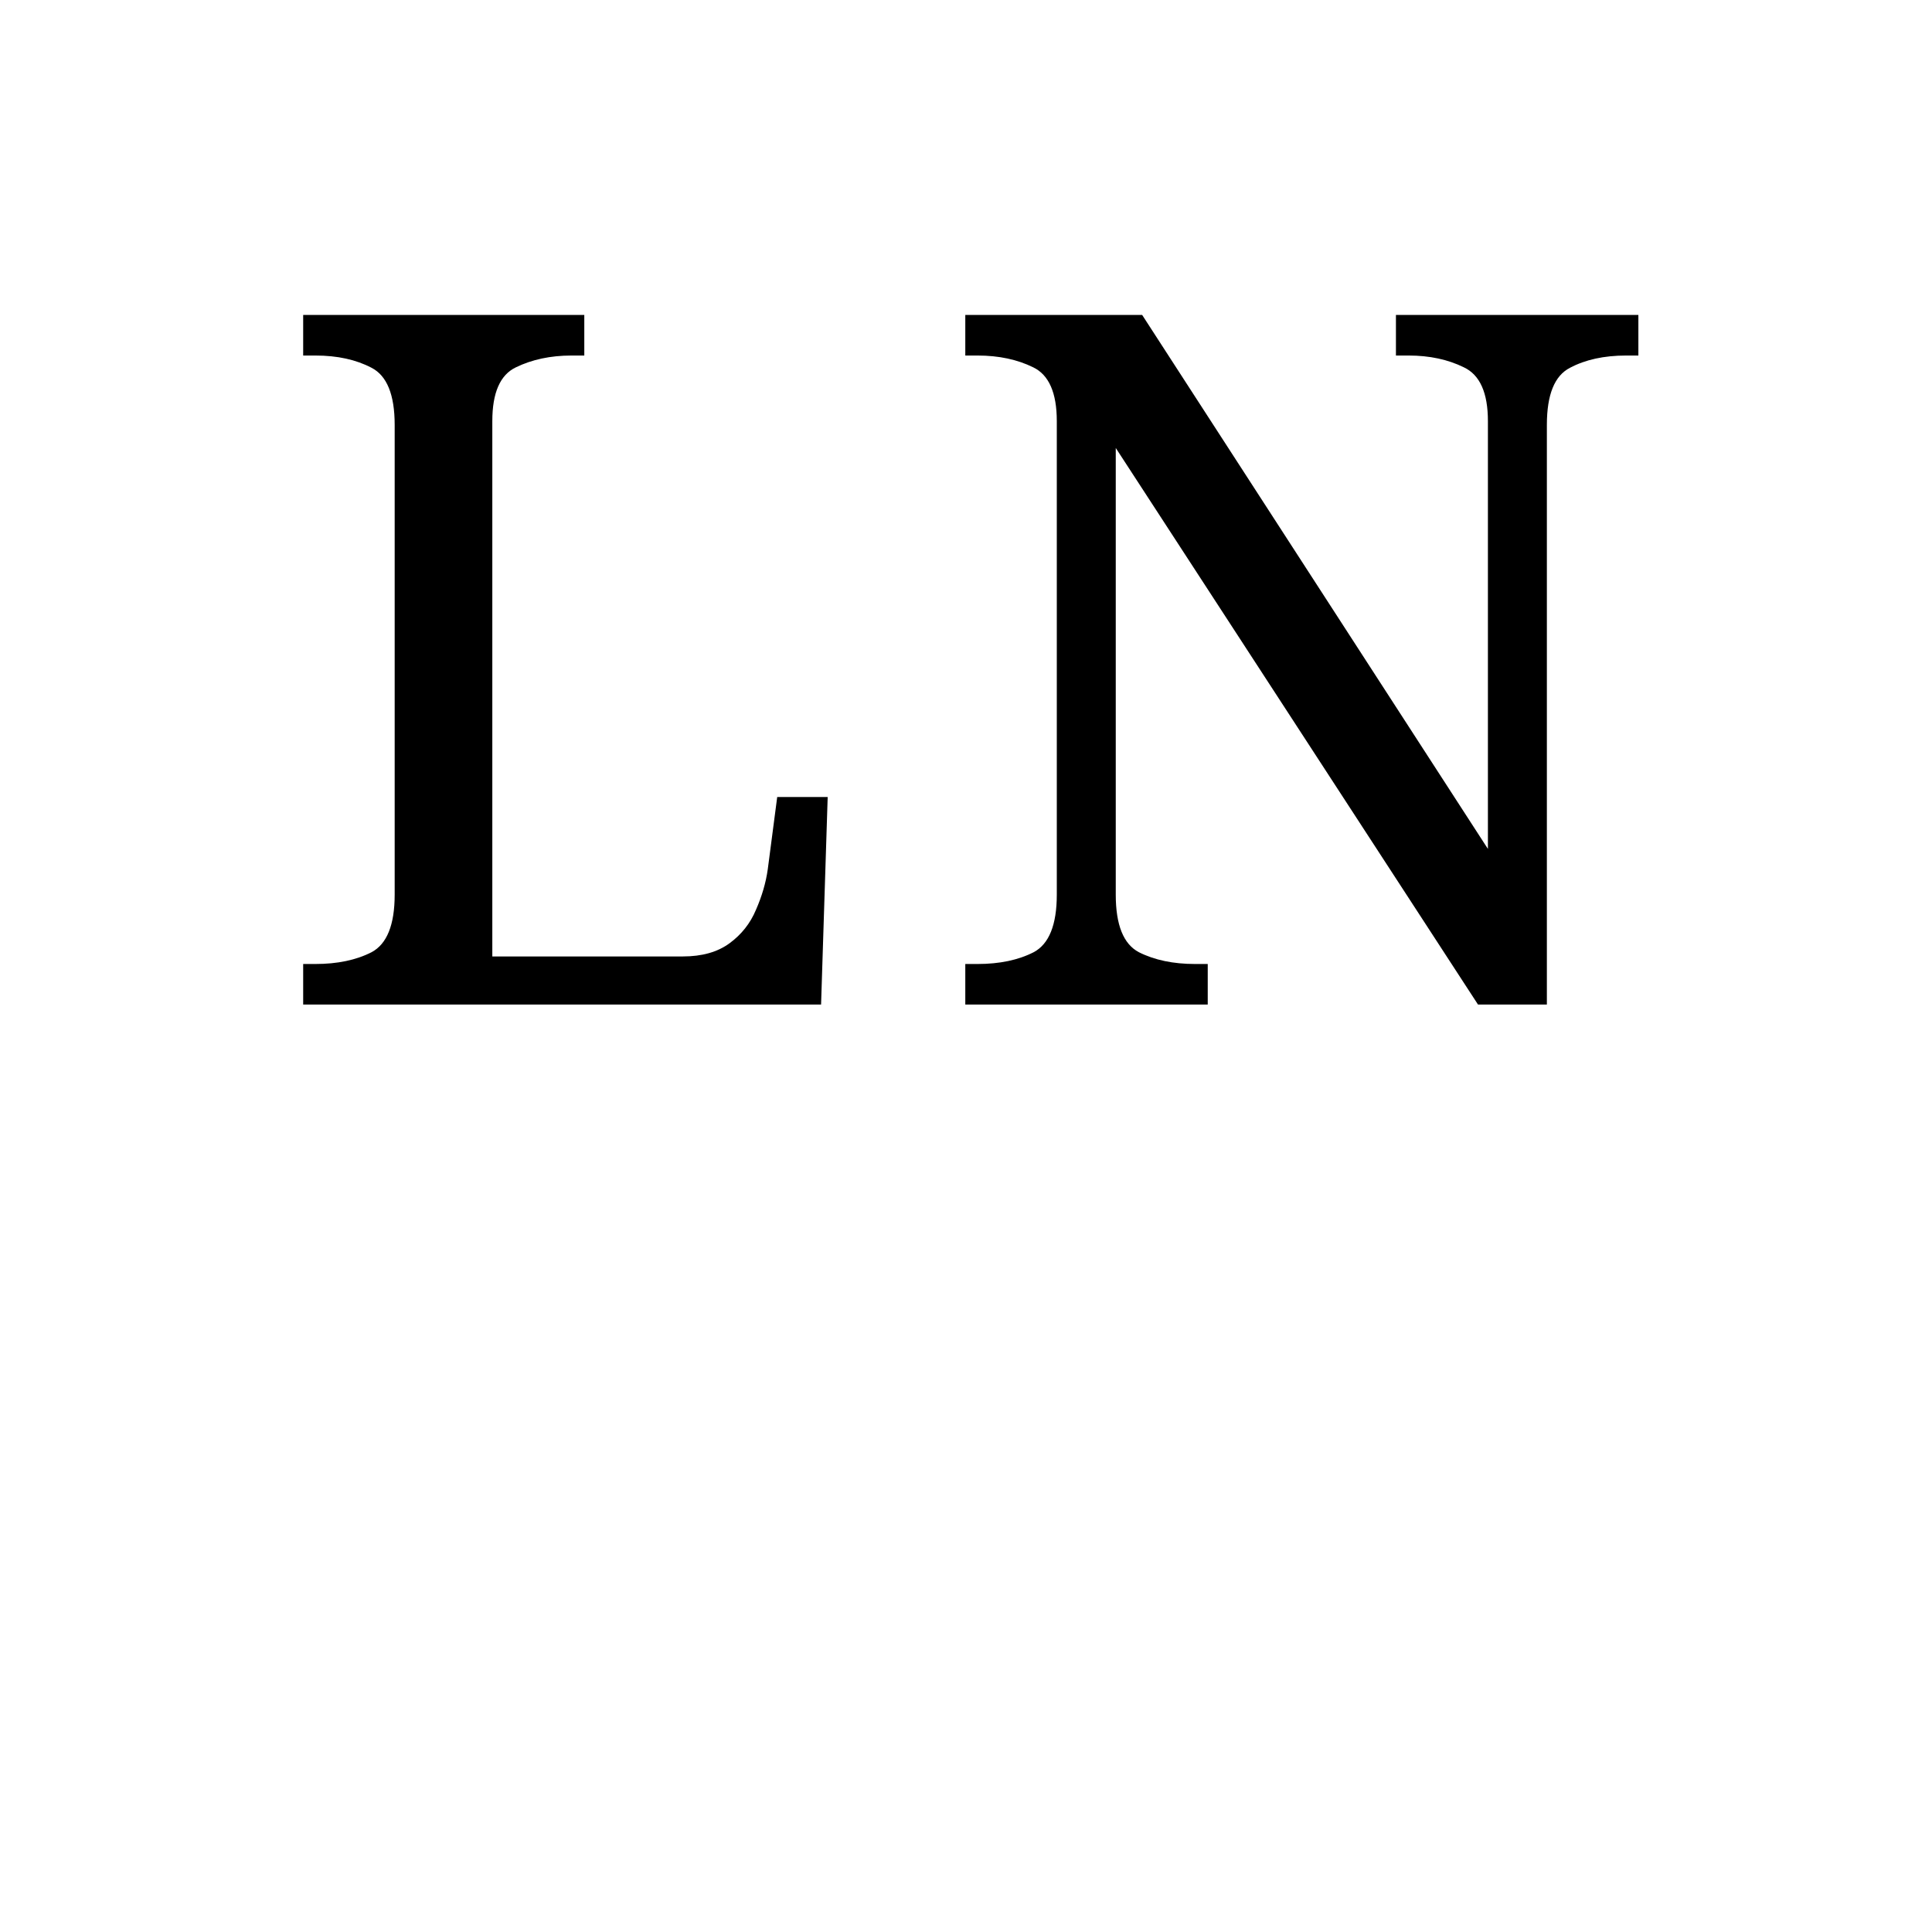
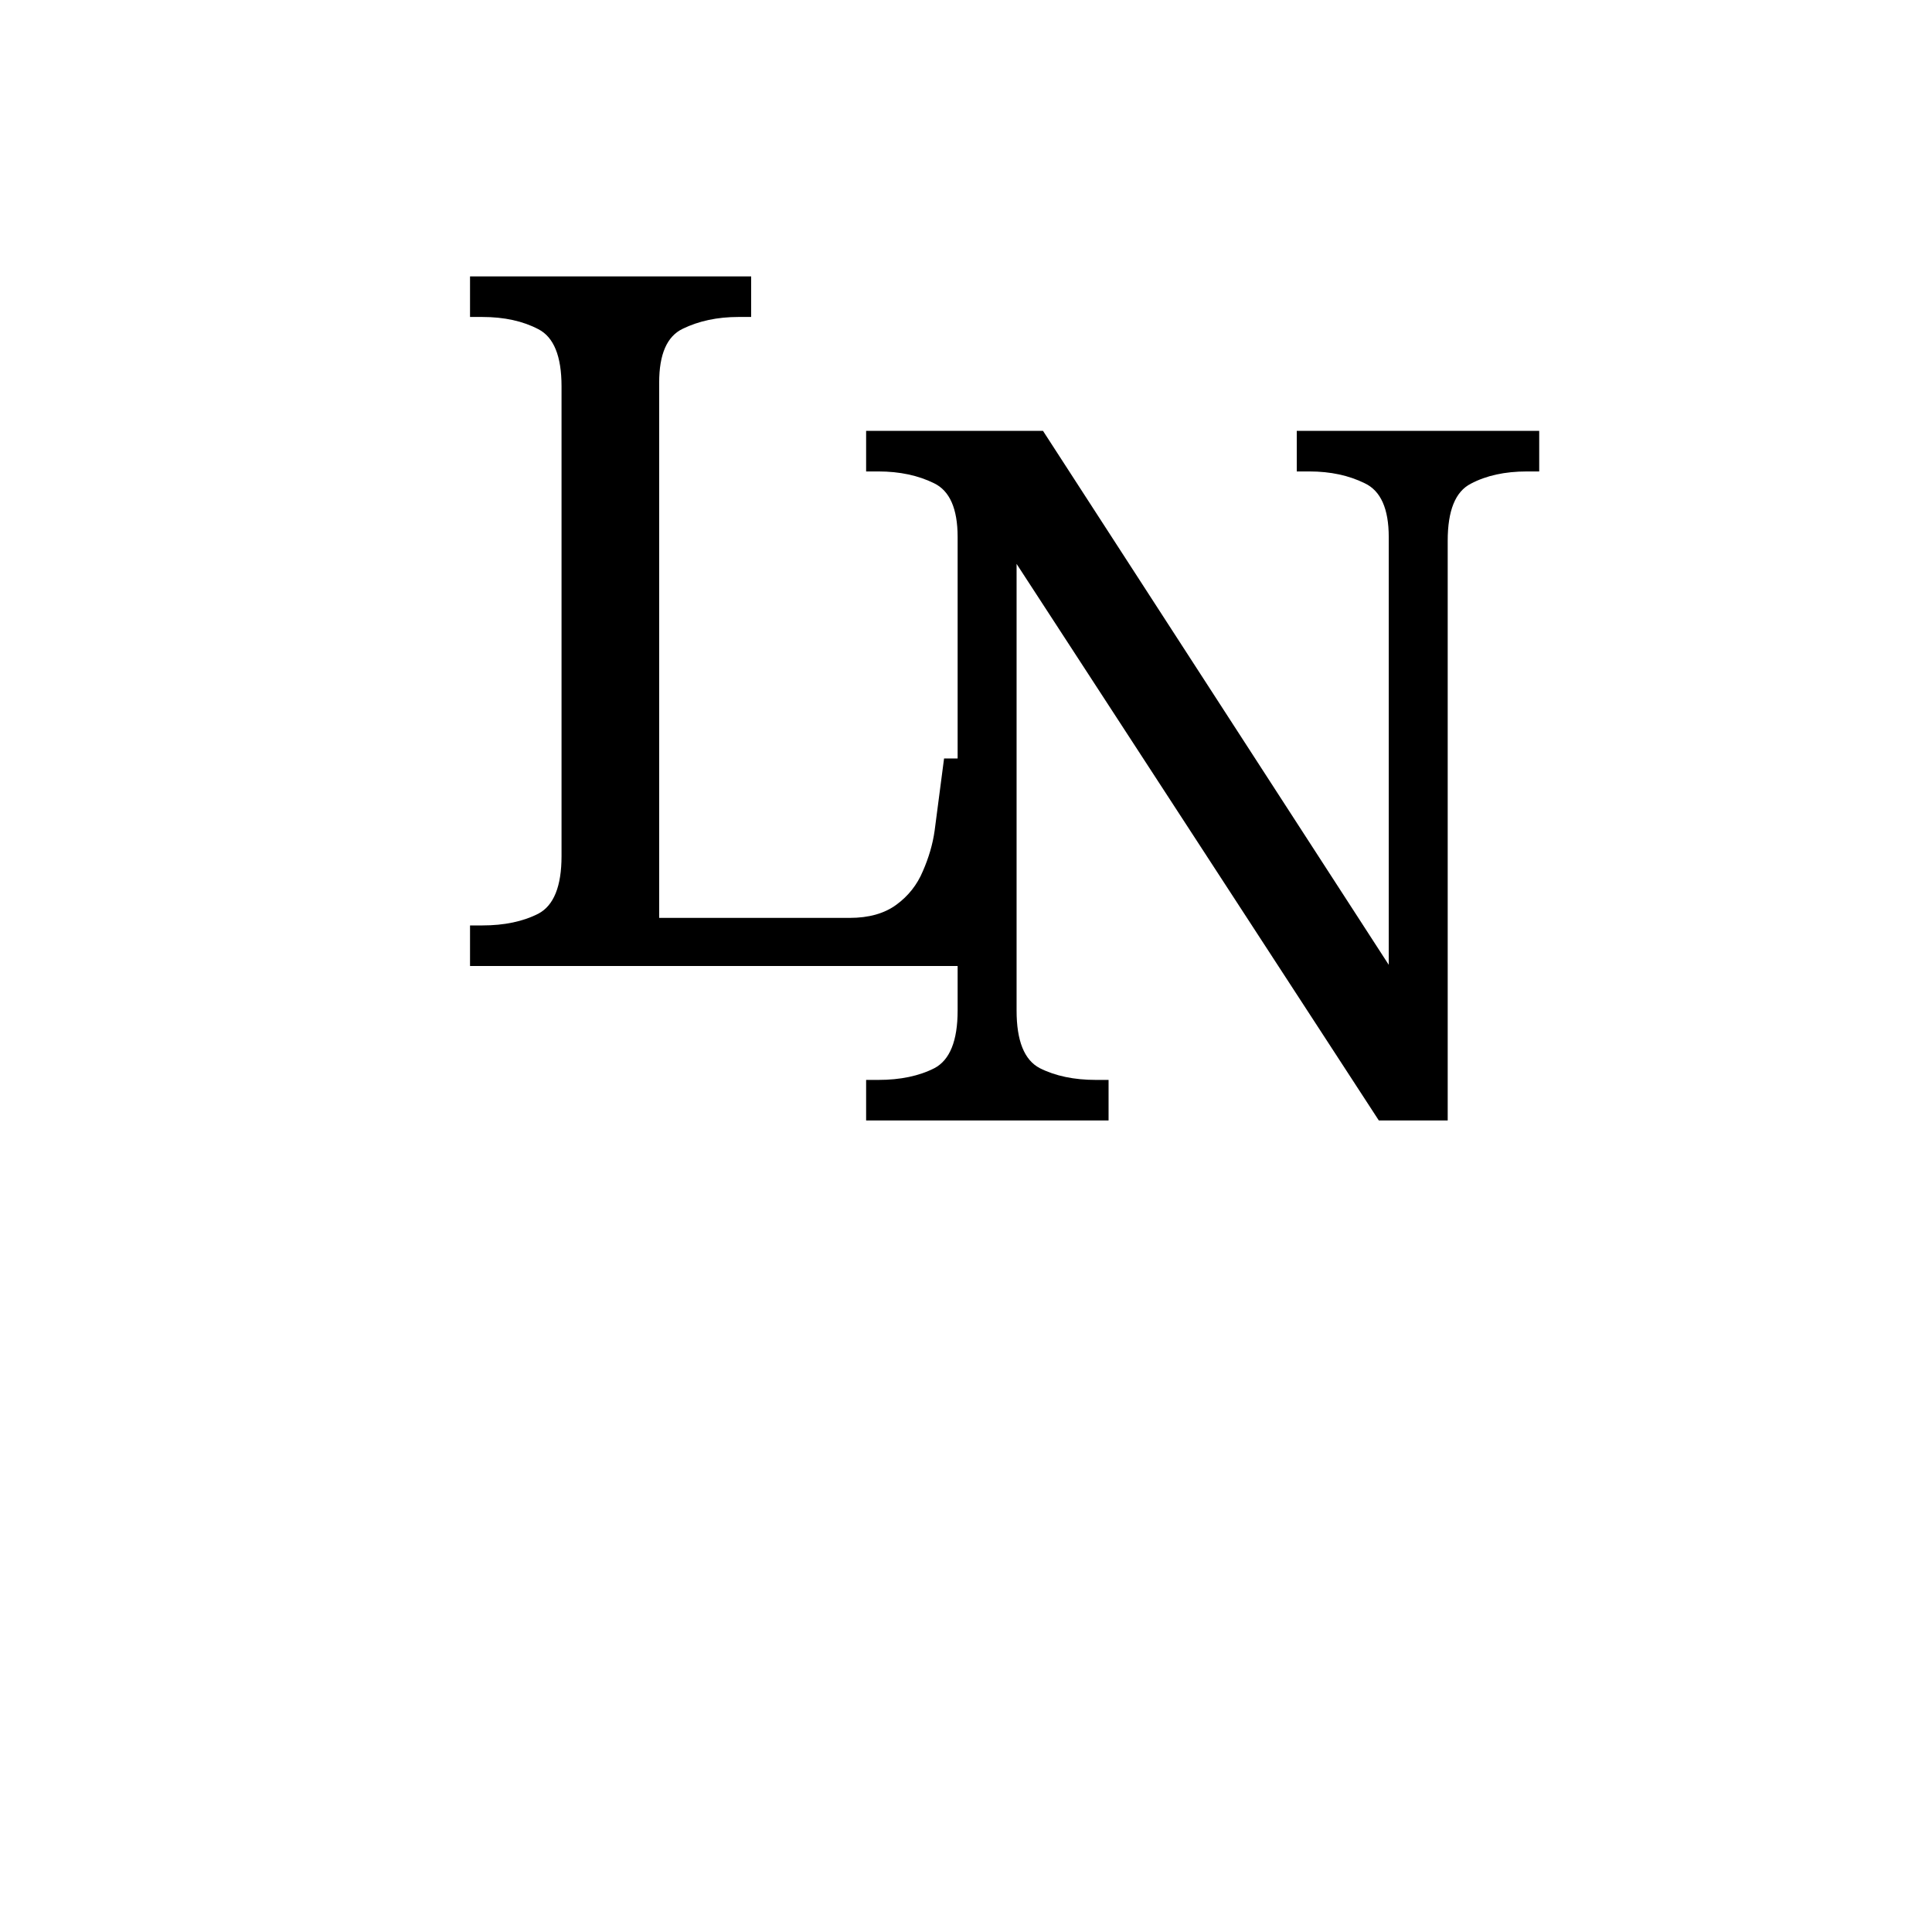
<svg xmlns="http://www.w3.org/2000/svg" viewBox="0 0 64 64">
  <rect width="64" height="64" fill="white" />
-   <text x="50%" y="52%" text-anchor="middle" font-family="Playfair Display, serif" font-size="32" letter-spacing="2" fill="black">LN</text>
+   <text x="38%" y="50%" text-anchor="middle" font-family="Playfair Display, serif" font-size="32" fill="black">L</text>
+   <text x="62%" y="58%" text-anchor="middle" font-family="Playfair Display, serif" font-size="32" fill="black">N</text>
</svg>
